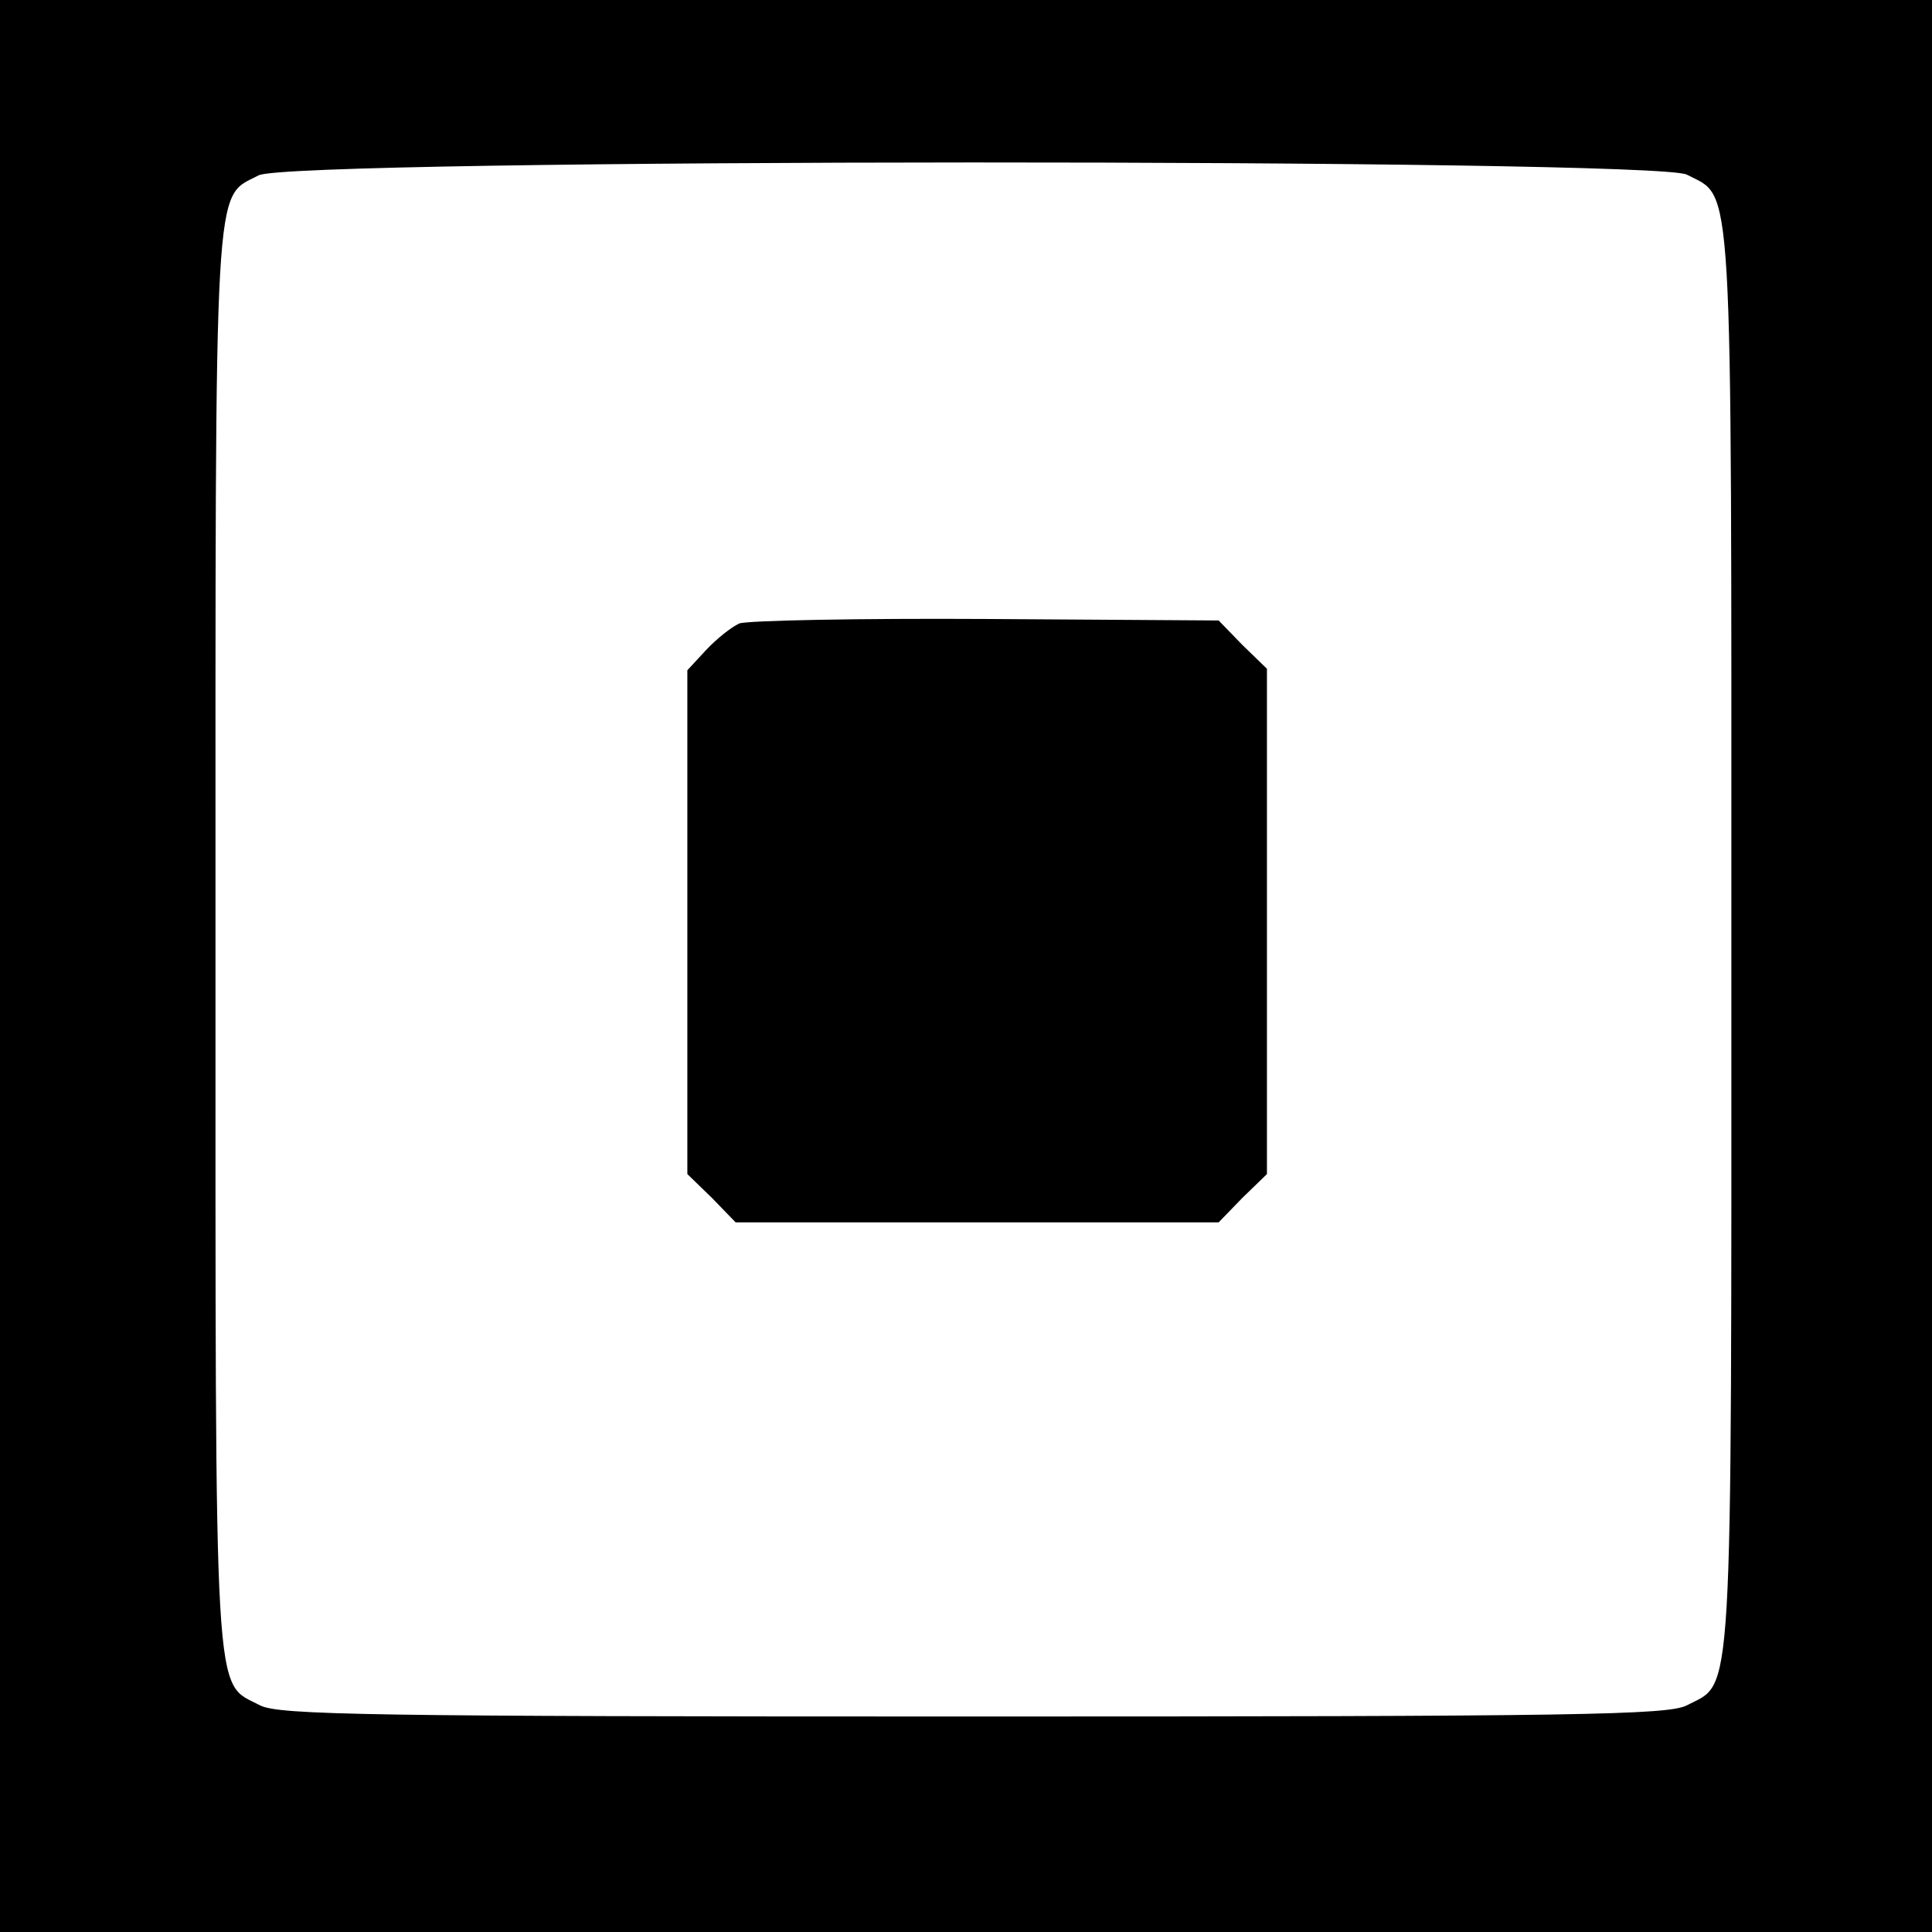
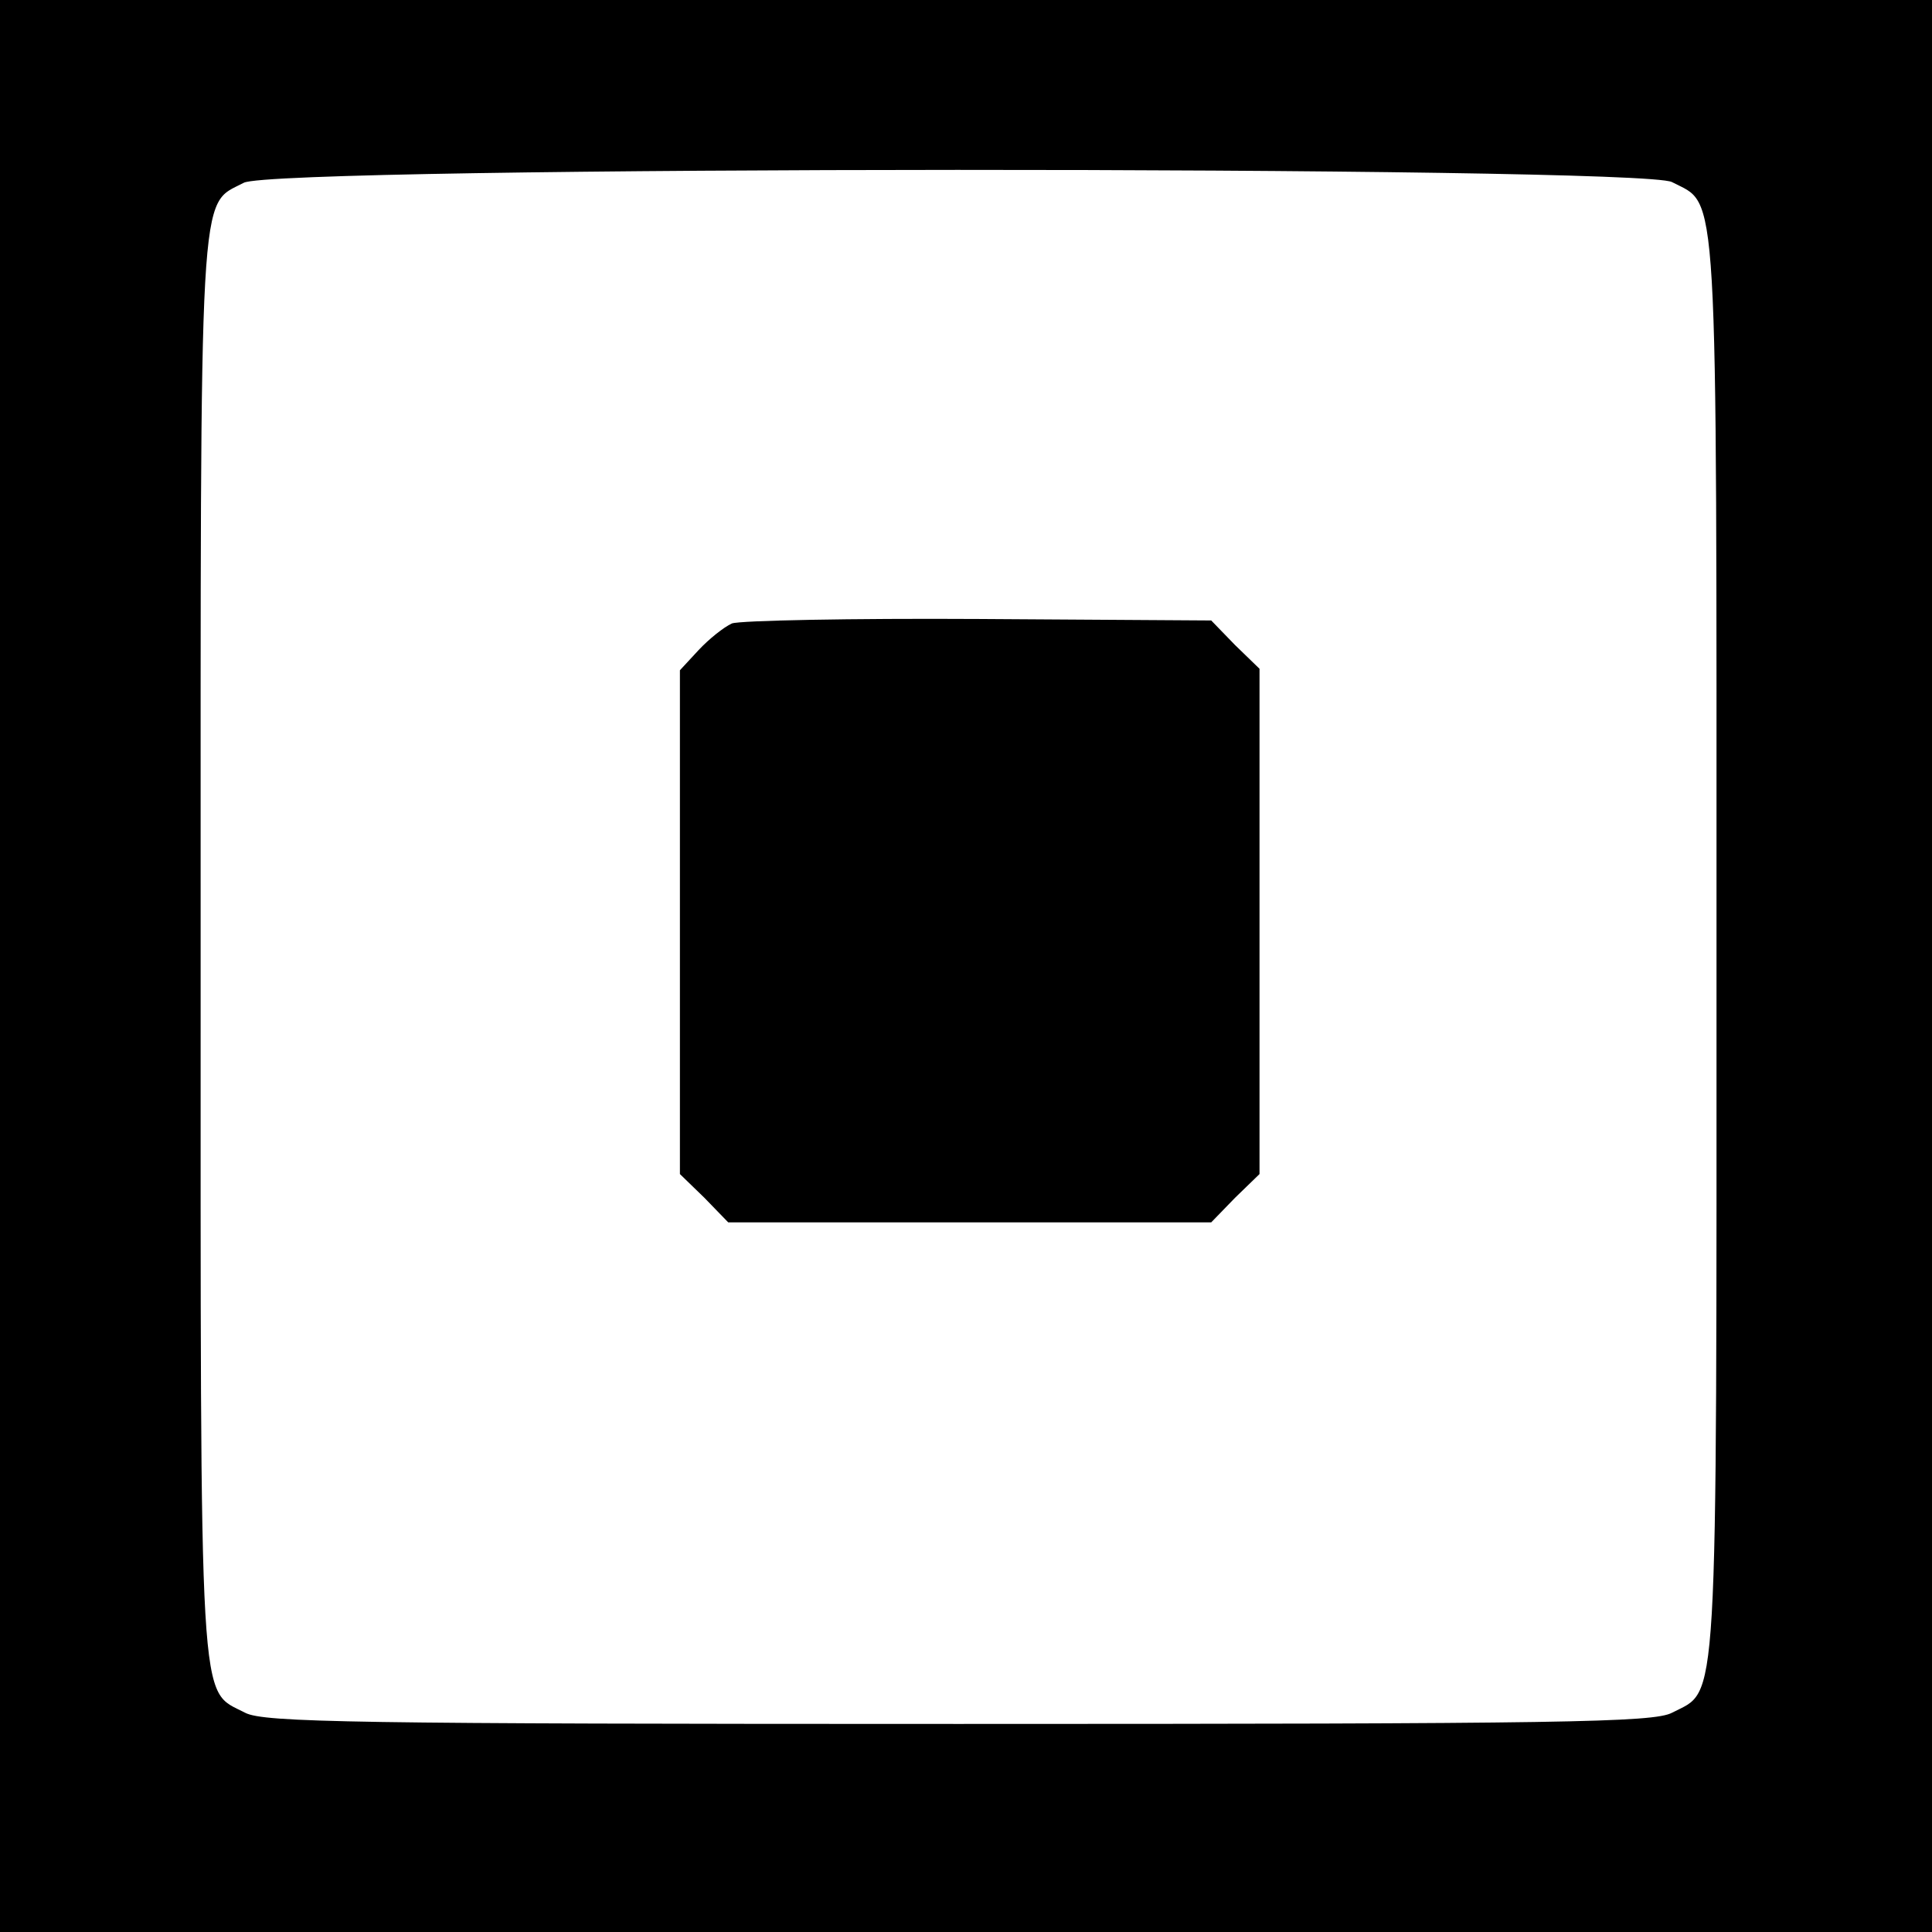
<svg xmlns="http://www.w3.org/2000/svg" version="1.0" width="260pt" height="260pt" viewBox="0 0 260 260" preserveAspectRatio="xMidYMid meet">
  <g transform="translate(0,260) scale(0.1,-0.1)" fill="#000000" stroke="none">
-     <path d="M0 1300 l0 -1300 1300 0 1300 0 0 1300 0 1300 -1300 0 -1300 0 0 -1300z m2270 1065 c63 -33 60 20 60 -1030 0 -1050 3 -997 -60 -1030 -25 -13 -147 -15 -960 -15 -813 0 -935 2 -960 15 -63 33 -60 -20 -60 1030 0 1046 -3 997 58 1029 41 23 1879 23 1922 1z" />
-     <path d="M995 1761 c-11 -5 -31 -21 -45 -36 l-25 -27 0 -339 0 -339 33 -32 32 -33 325 0 325 0 32 33 33 32 0 340 0 340 -33 32 -32 33 -313 2 c-171 1 -321 -2 -332 -6z" />
+     <path d="M0 1300 l0 -1300 1300 0 1300 0 0 1300 0 1300 -1300 0 -1300 0 0 -1300z m2250 1055 c63 -33 60 20 60 -1030 0 -1050 3 -997 -60 -1030 -25 -13 -147 -15 -960 -15 -813 0 -935 2 -960 15 -63 33 -60 -20 -60 1030 0 1046 -3 997 58 1029 41 23 1879 23 1922 1z" />
+     <path d="M985 1761 c-11 -5 -31 -21 -45 -36 l-25 -27 0 -339 0 -339 33 -32 32 -33 325 0 325 0 32 33 33 32 0 340 0 340 -33 32 -32 33 -313 2 c-171 1 -321 -2 -332 -6z" />
  </g>
</svg>
